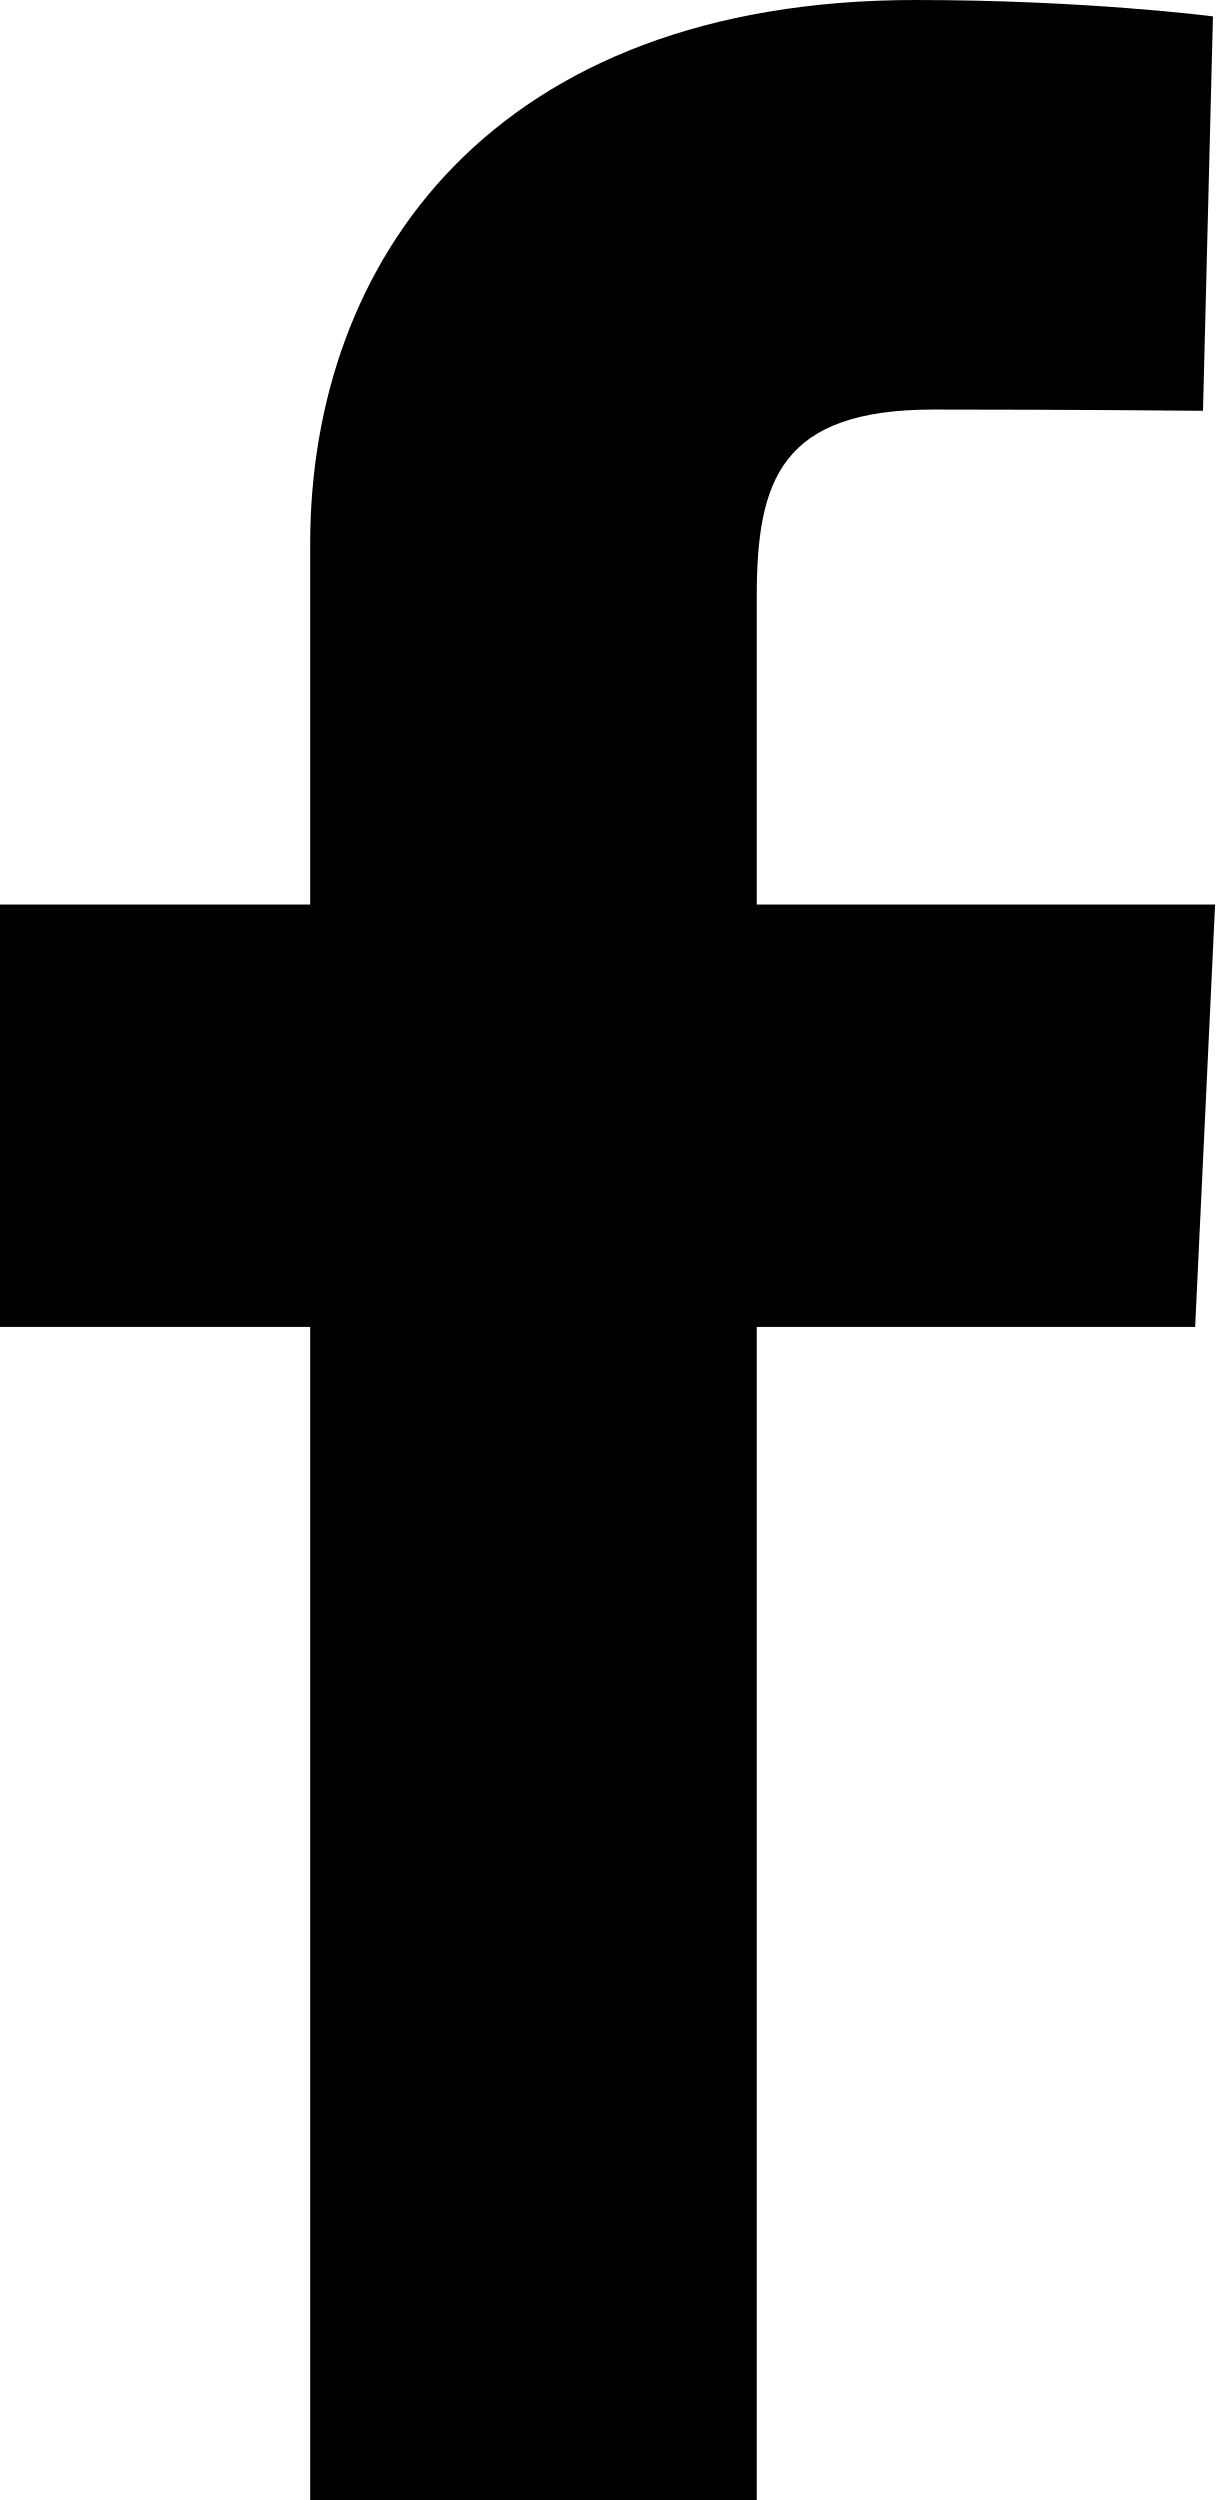
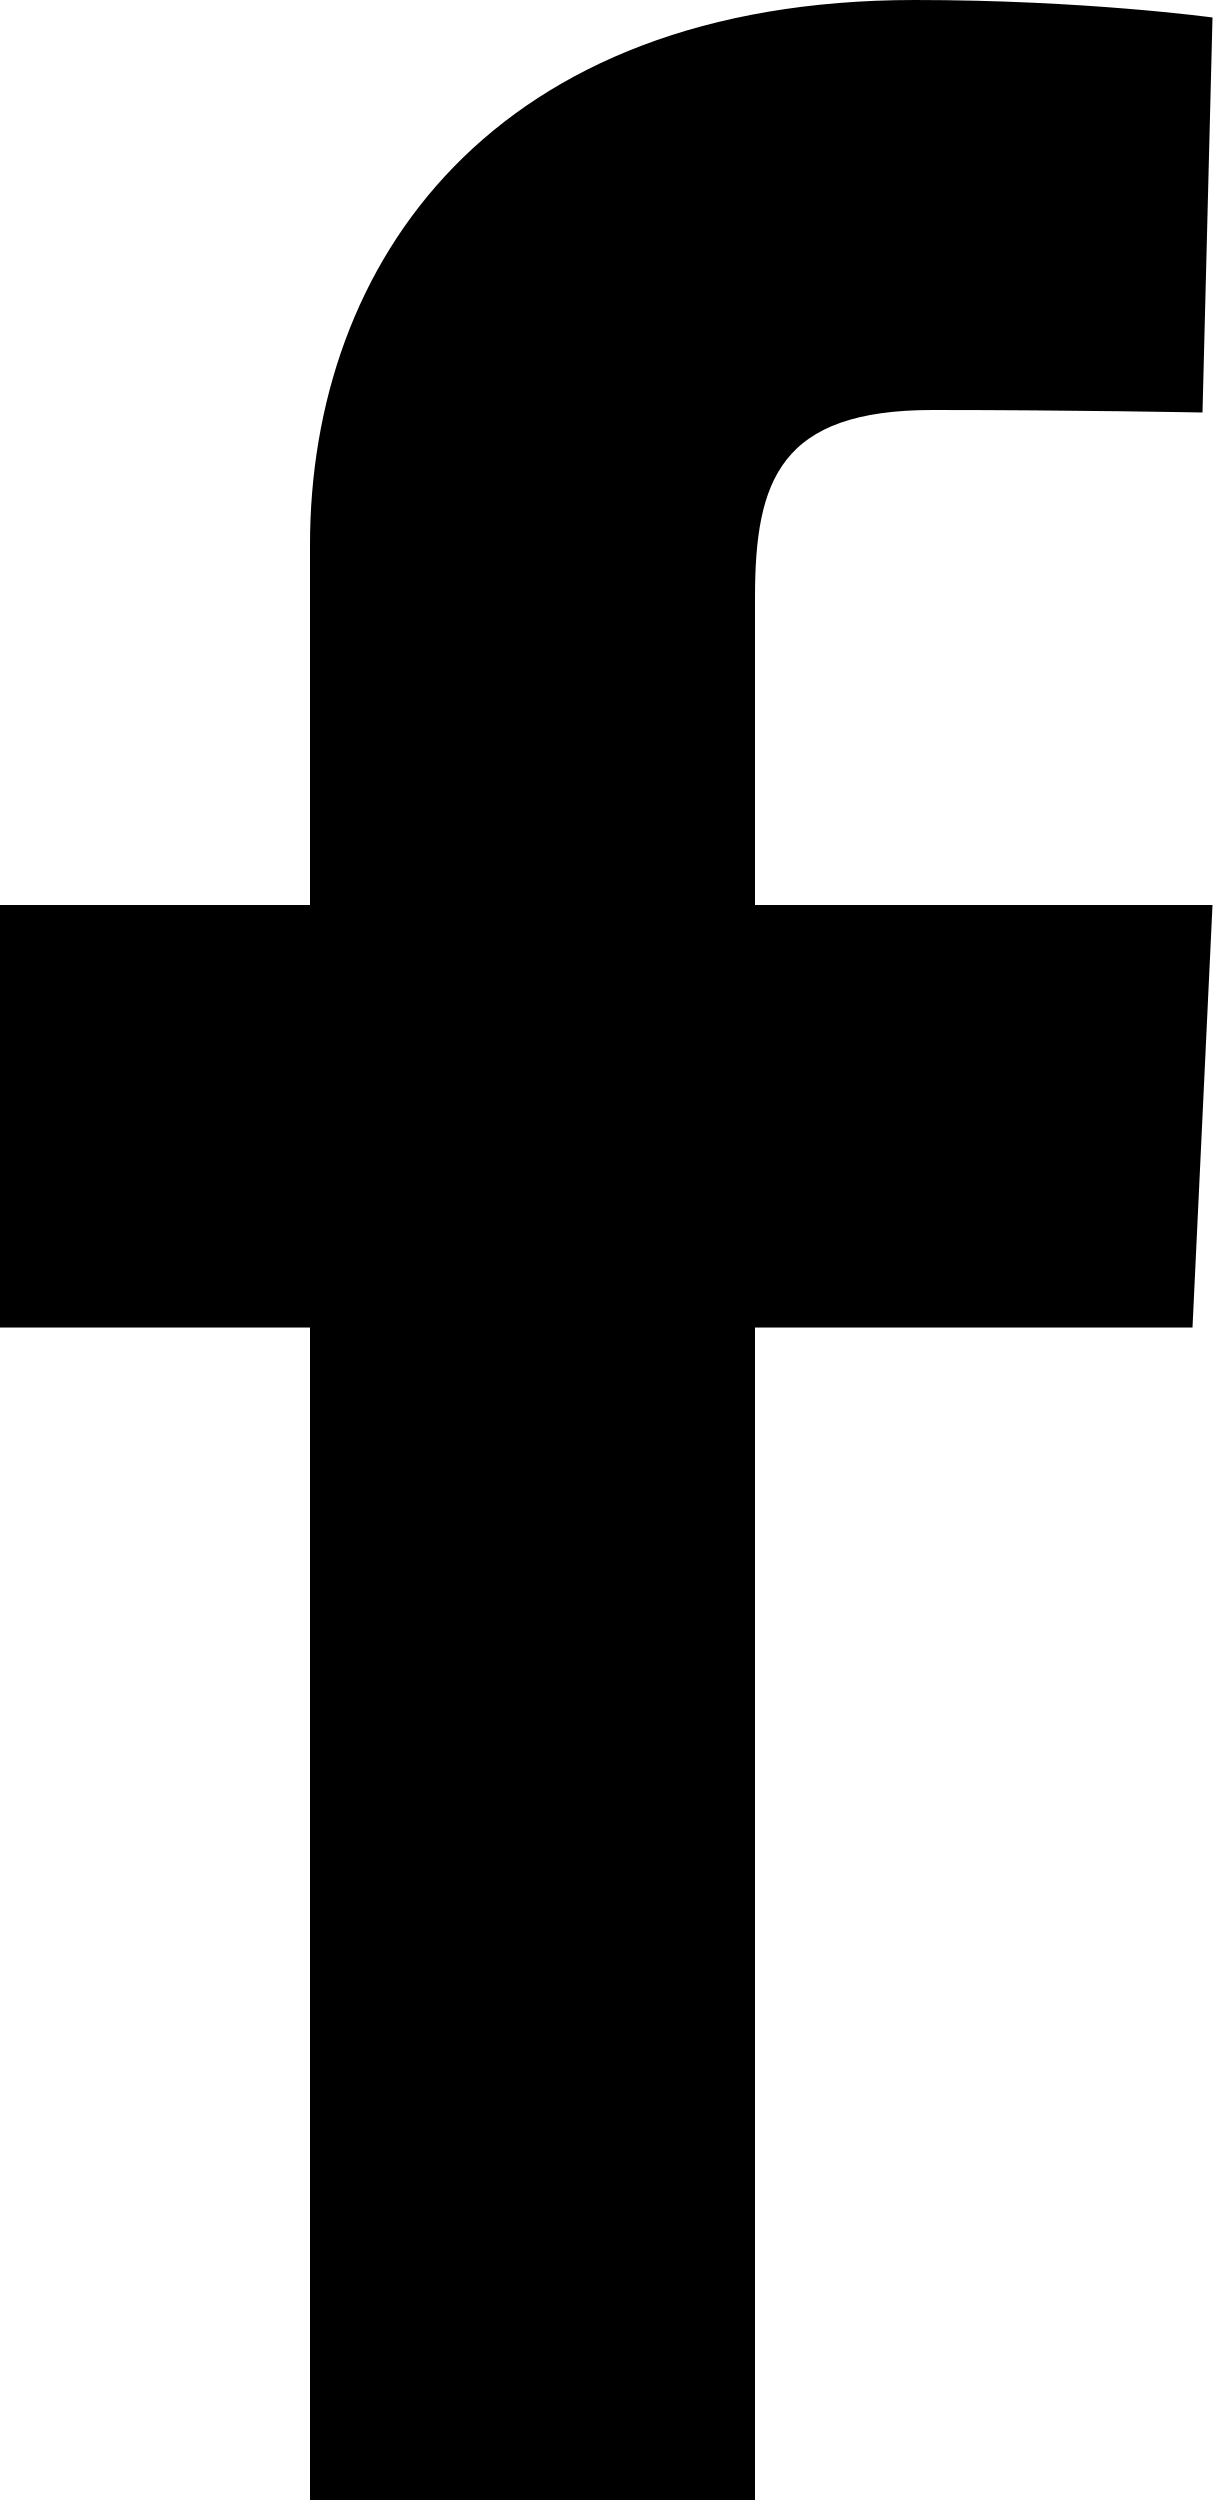
<svg xmlns="http://www.w3.org/2000/svg" width="486.037" height="1000" viewBox="0 0 486.037 1000">
-   <path d="M124.074 1000v-469.229h-124.074v-168.945h124.074v-144.301c0 -113.393 73.291 -217.525 242.169 -217.525 68.376 0 118.937 6.555 118.937 6.555l-3.984 157.766s-51.564 -.502 -107.833 -.502c-60.9 0 -70.657 28.065 -70.657 74.646v123.361h183.331l-7.977 168.945h-175.354v469.229h-178.632" />
+   <path d="M124 1000v-469h-124v-169h124v-144c0-113 73-218 242-218 68 0 119 7 119 7l-4 158s-52-1-108-1c-61 0-71 28-71 75v123h183l-8 169h-175v469h-179" />
</svg>
